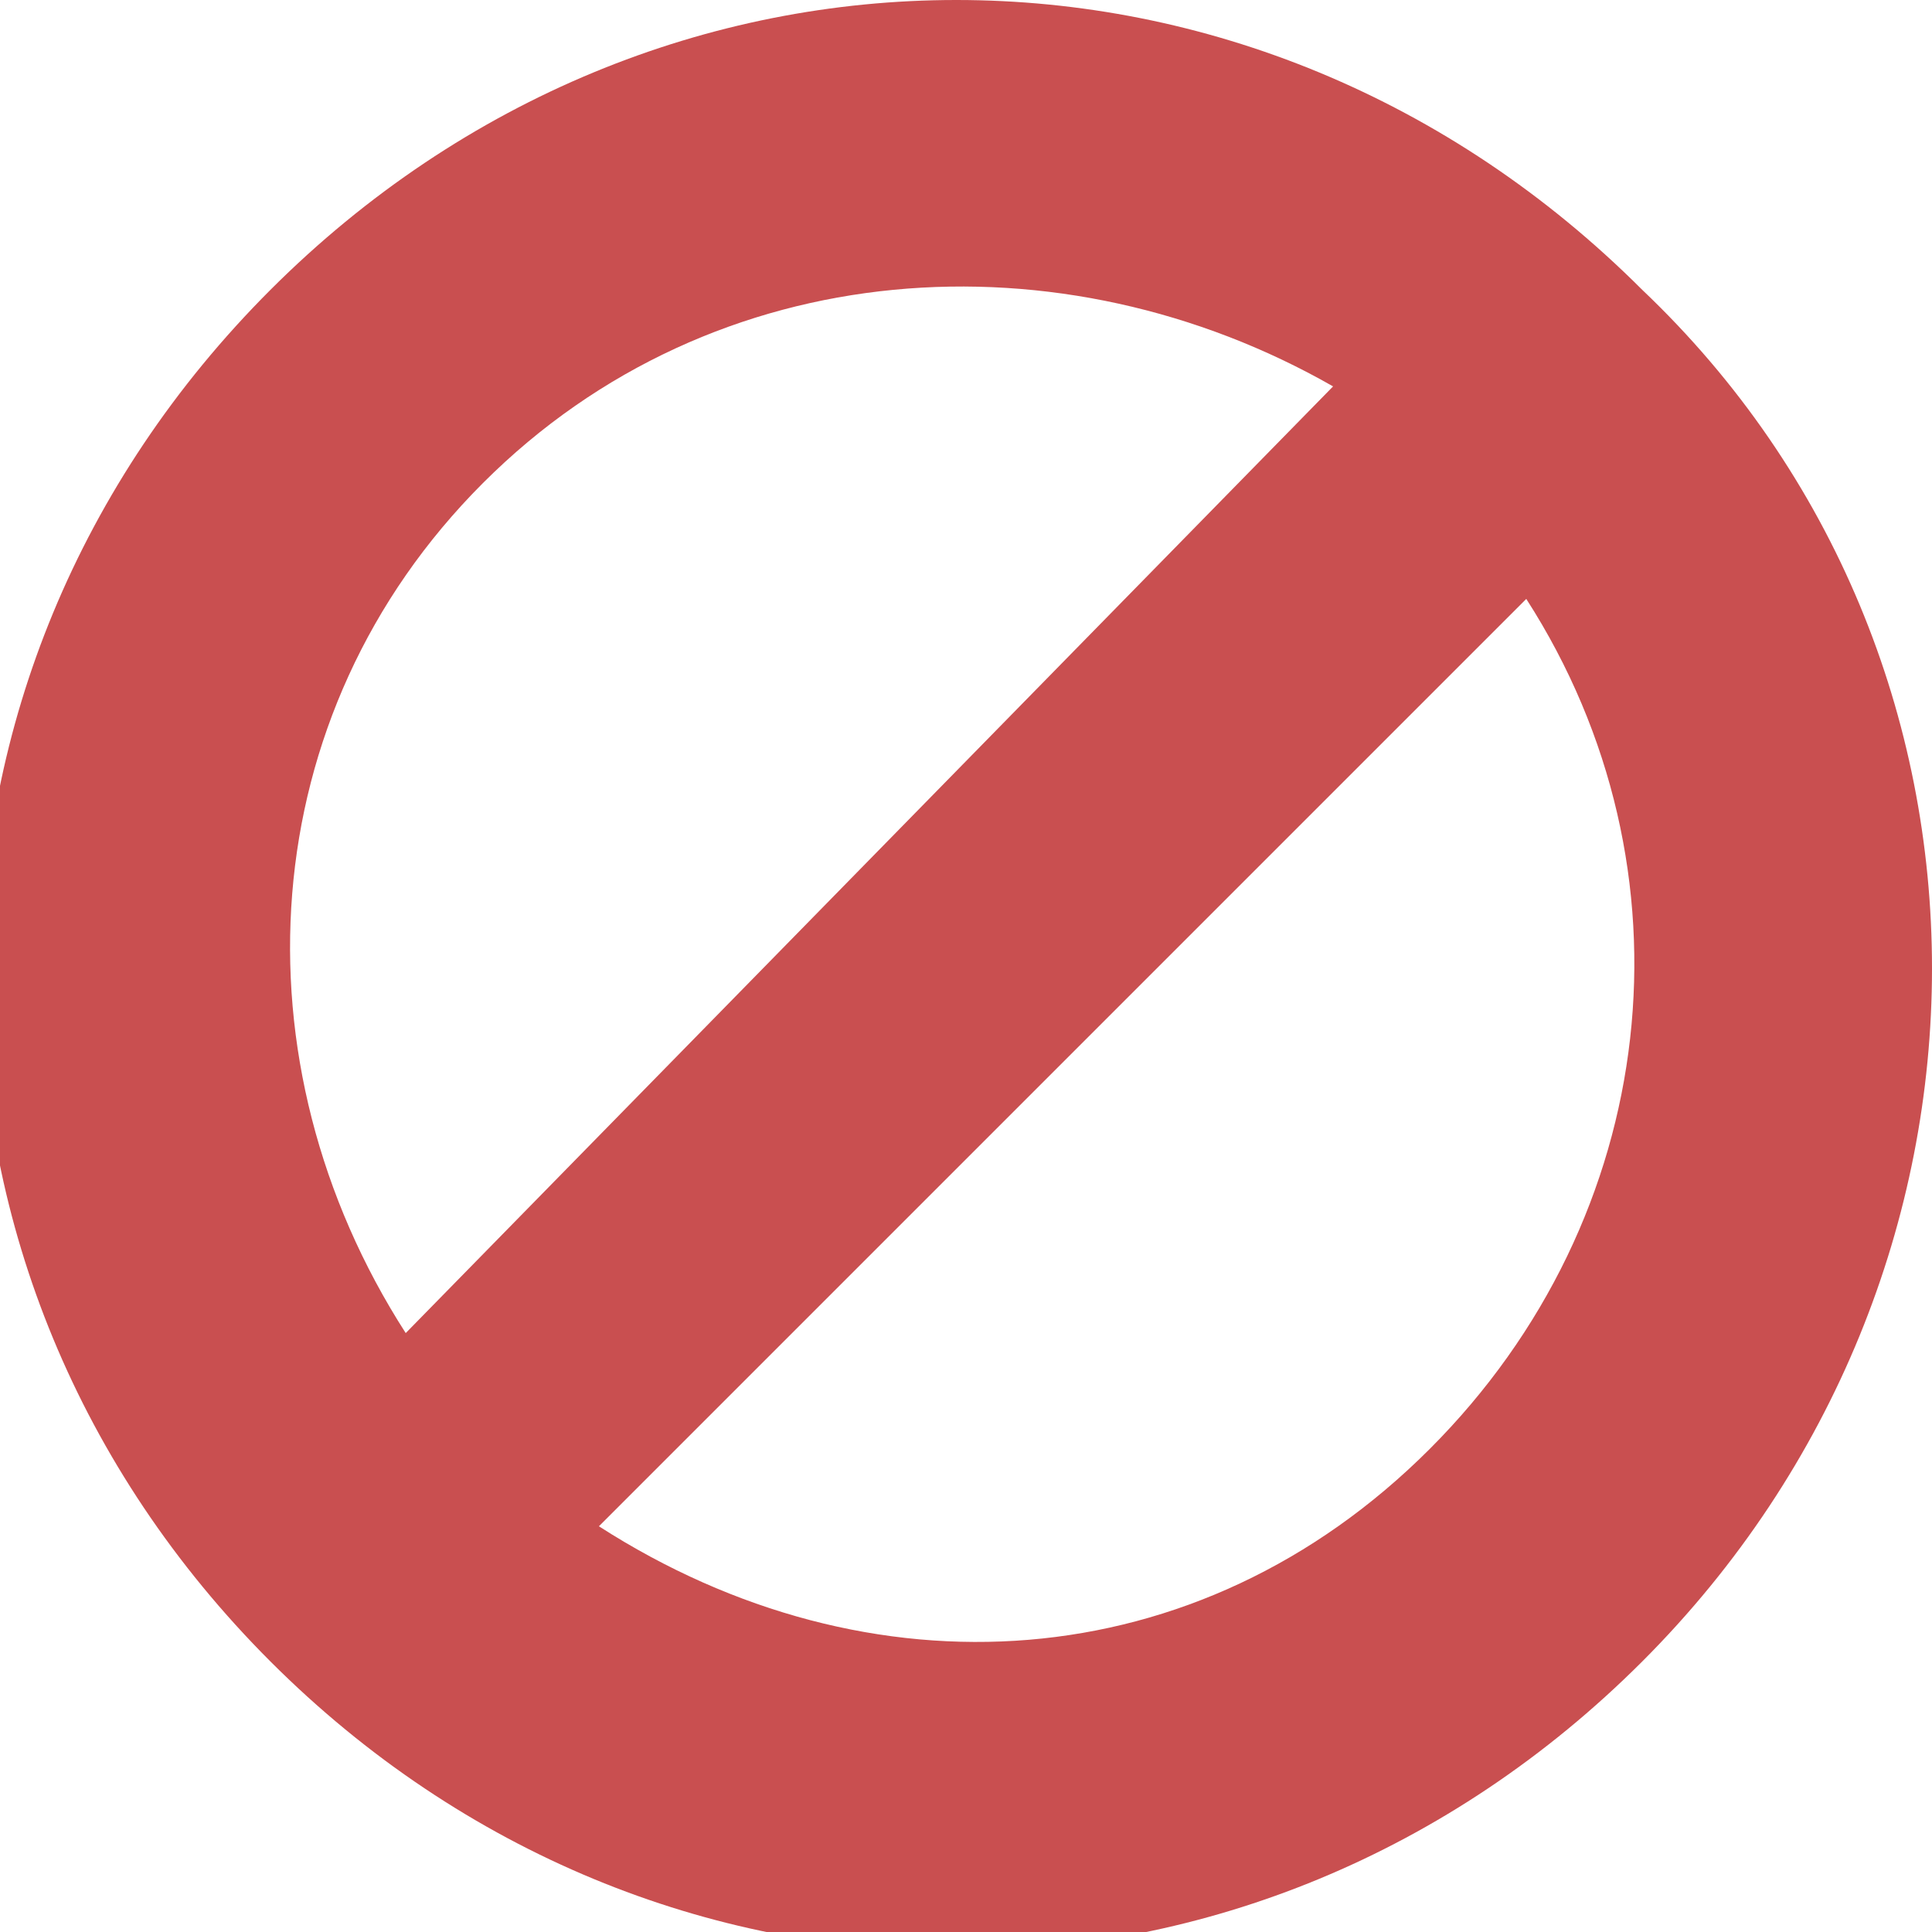
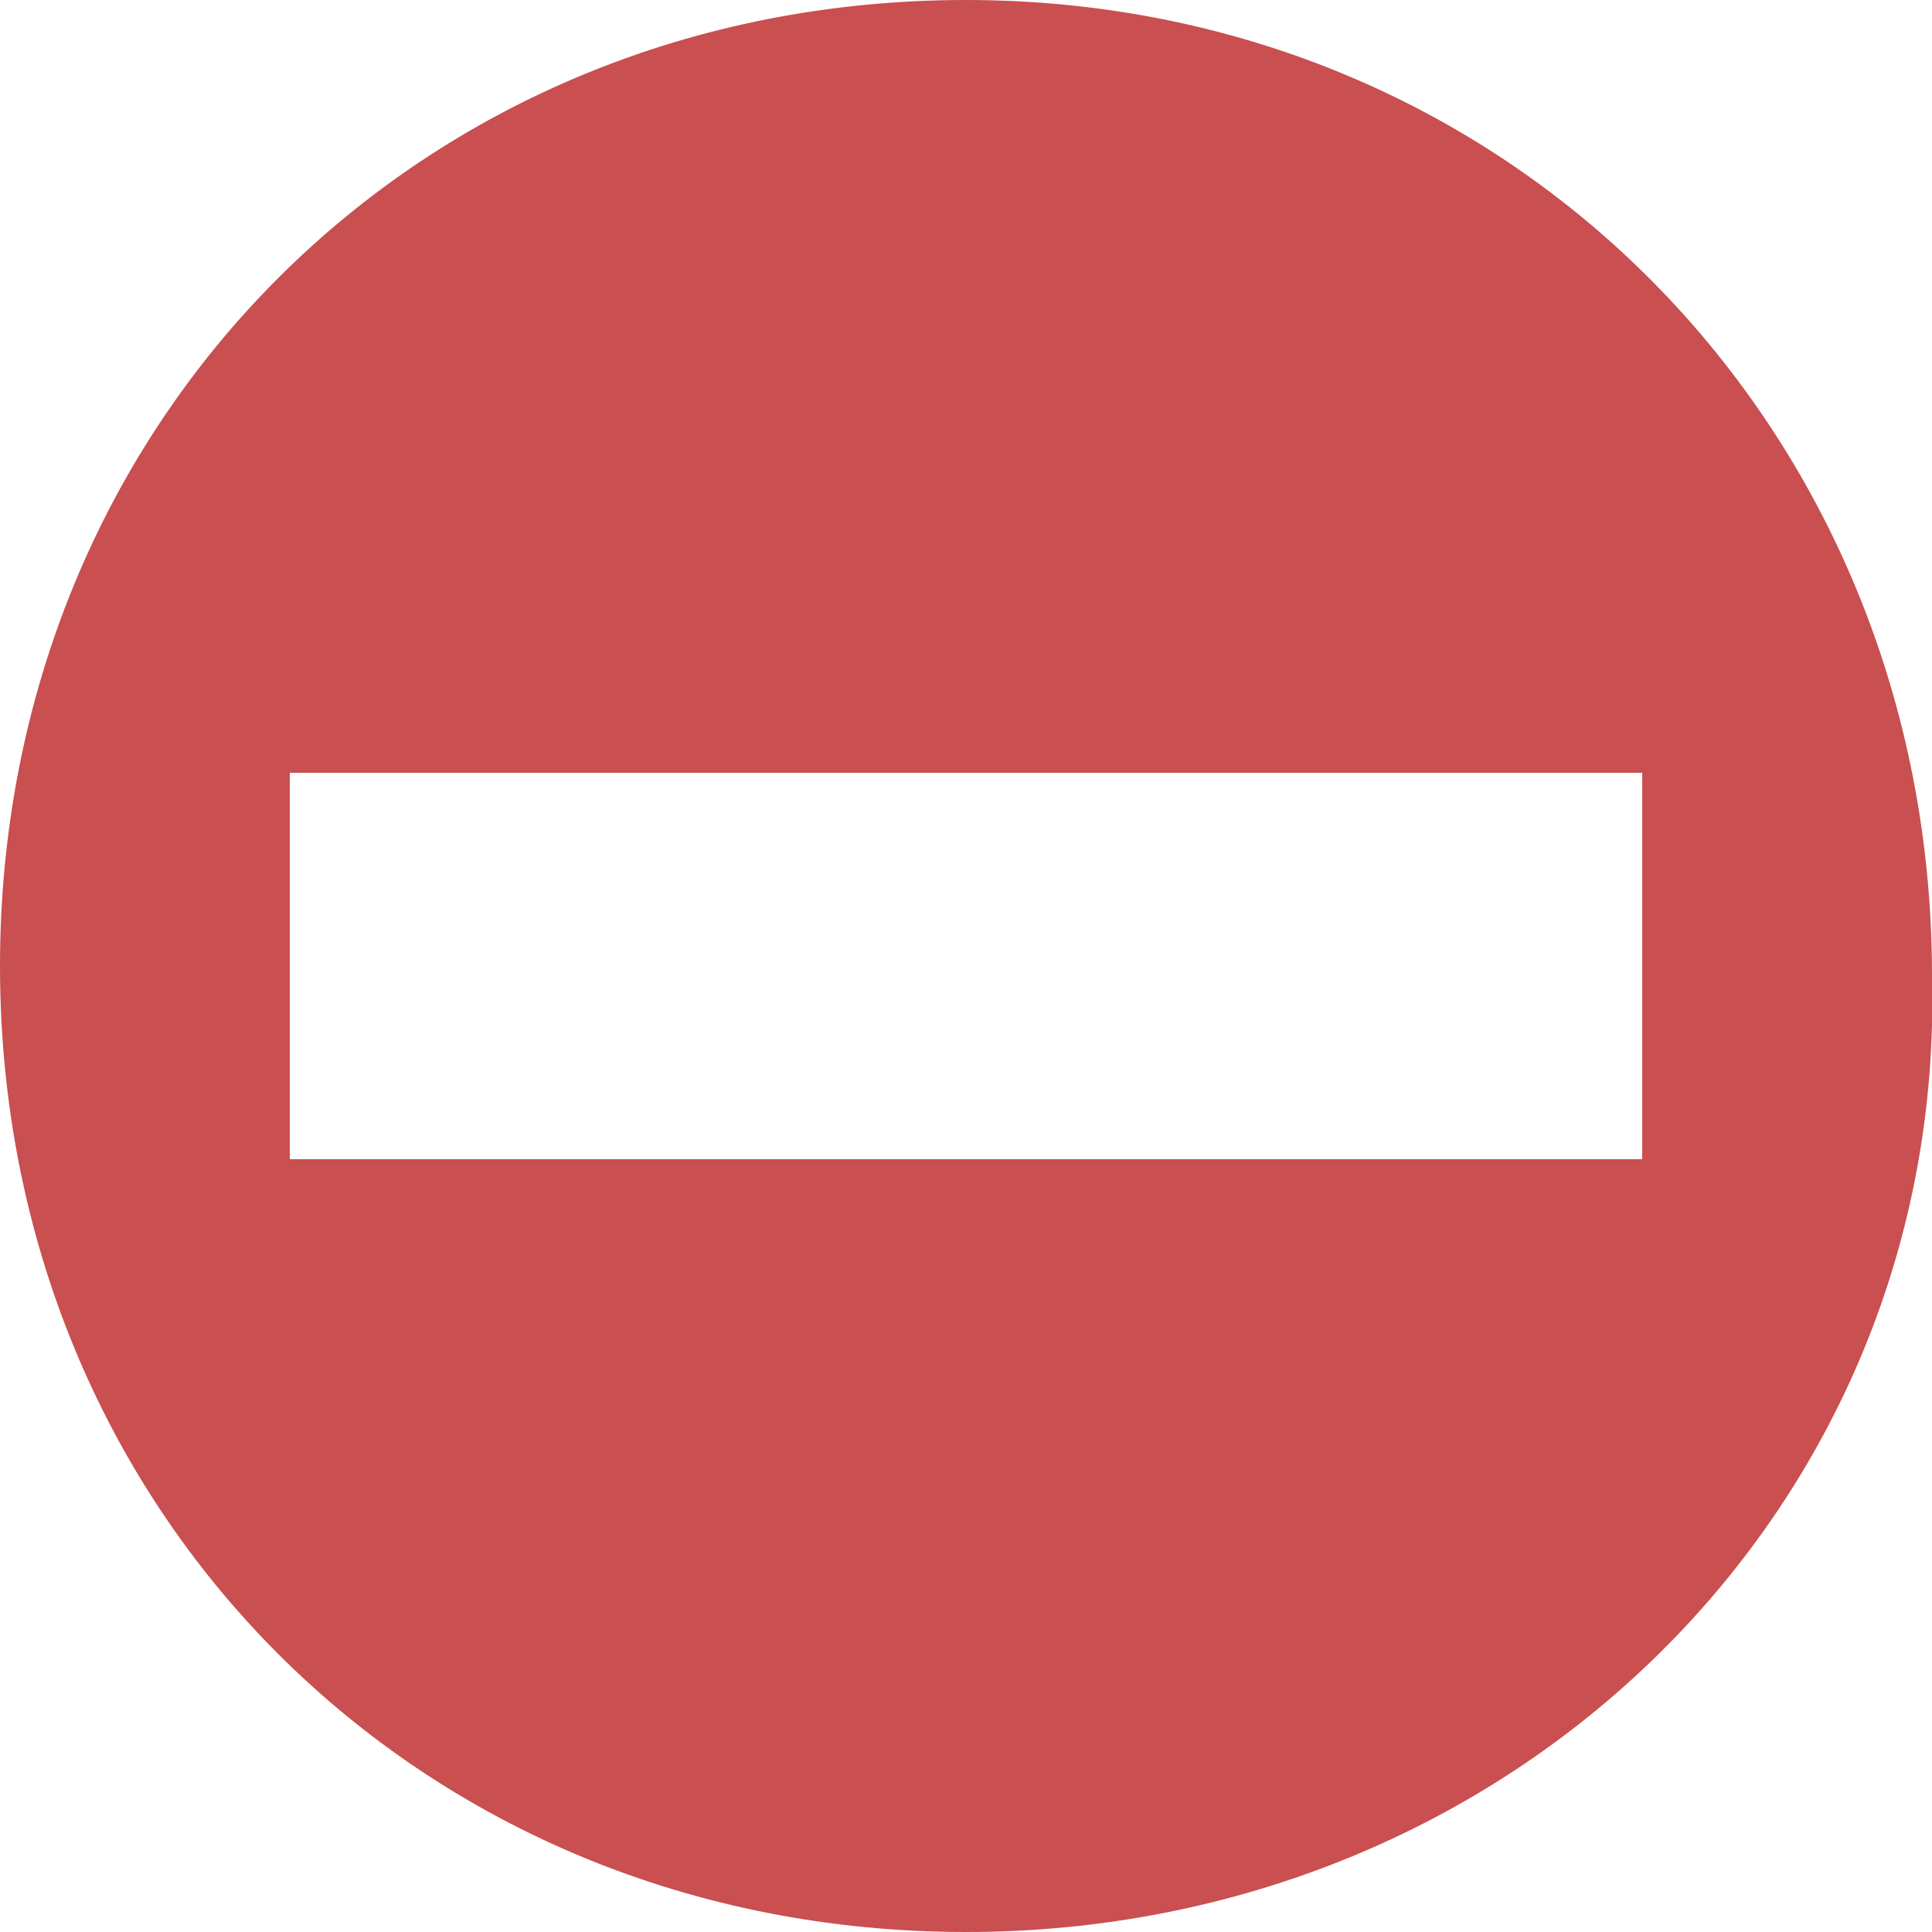
<svg xmlns="http://www.w3.org/2000/svg" version="1.1" id="Layer_1" x="0px" y="0px" viewBox="0 0 10 10" enable-background="new 0 0 10 10" xml:space="preserve">
-   <path fill="#C94F50" d="M8.5,1.5c-2-2-5.1-2-7.1,0s-2,5.1,0,7.1s5.1,2,7.1,0S10.5,3.4,8.5,1.5z M2.5,2.5c1.2-1.2,3-1.3,4.4-0.5  L2.1,6.9C1.2,5.5,1.3,3.7,2.5,2.5z M3.1,7.9l4.8-4.8c0.9,1.4,0.7,3.2-0.5,4.4S4.5,8.8,3.1,7.9z" />
+   <defs id="defs7" />
+   <path d="M 10,5.05 C 10,2.222 7.828,0 5,0 2.172,0 0,2.172 0,5 c 0,2.828 2.172,5 5,5 2.828,0 5.071,-2.192 5,-4.95 z M 1.5,4 c 0.837,0 7,0 7,0 0,0.592 0,1.19 0,2 -0.928,0 -5.848,0 -7,0 0,-0.535 -3.5e-6,-1.193 0,-2 z" id="path3" style="fill:#c94f50" />
</svg>
